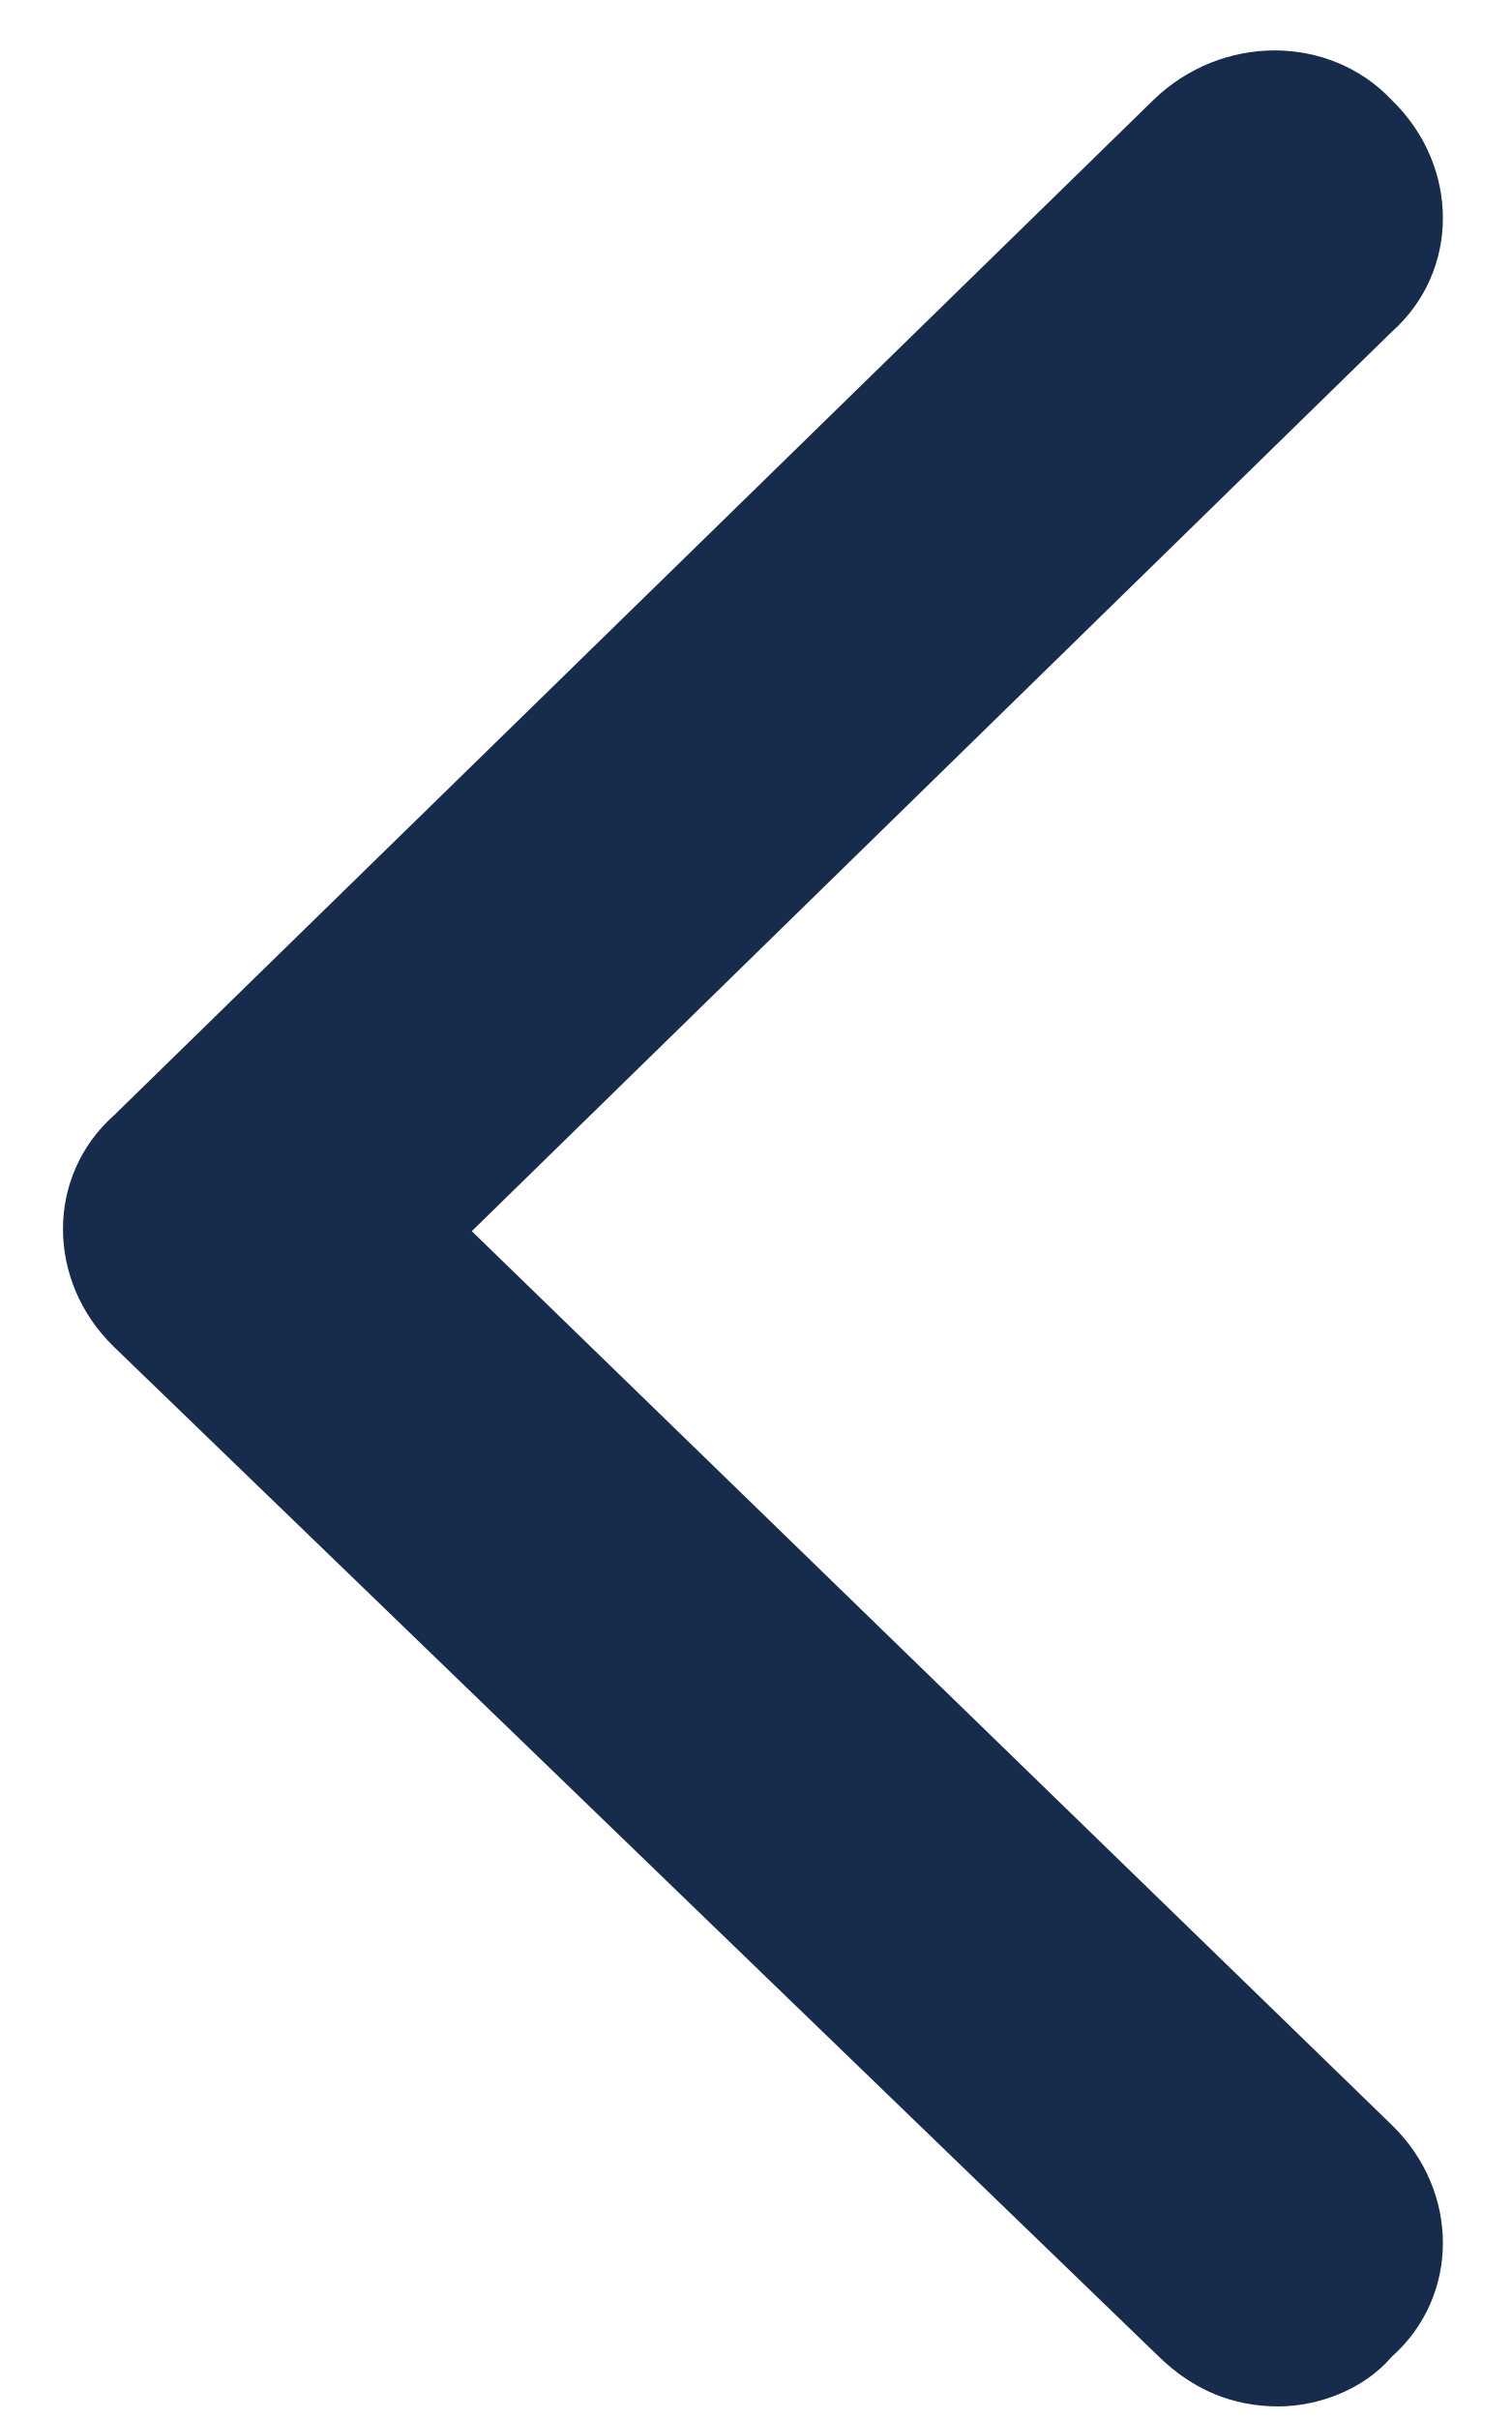
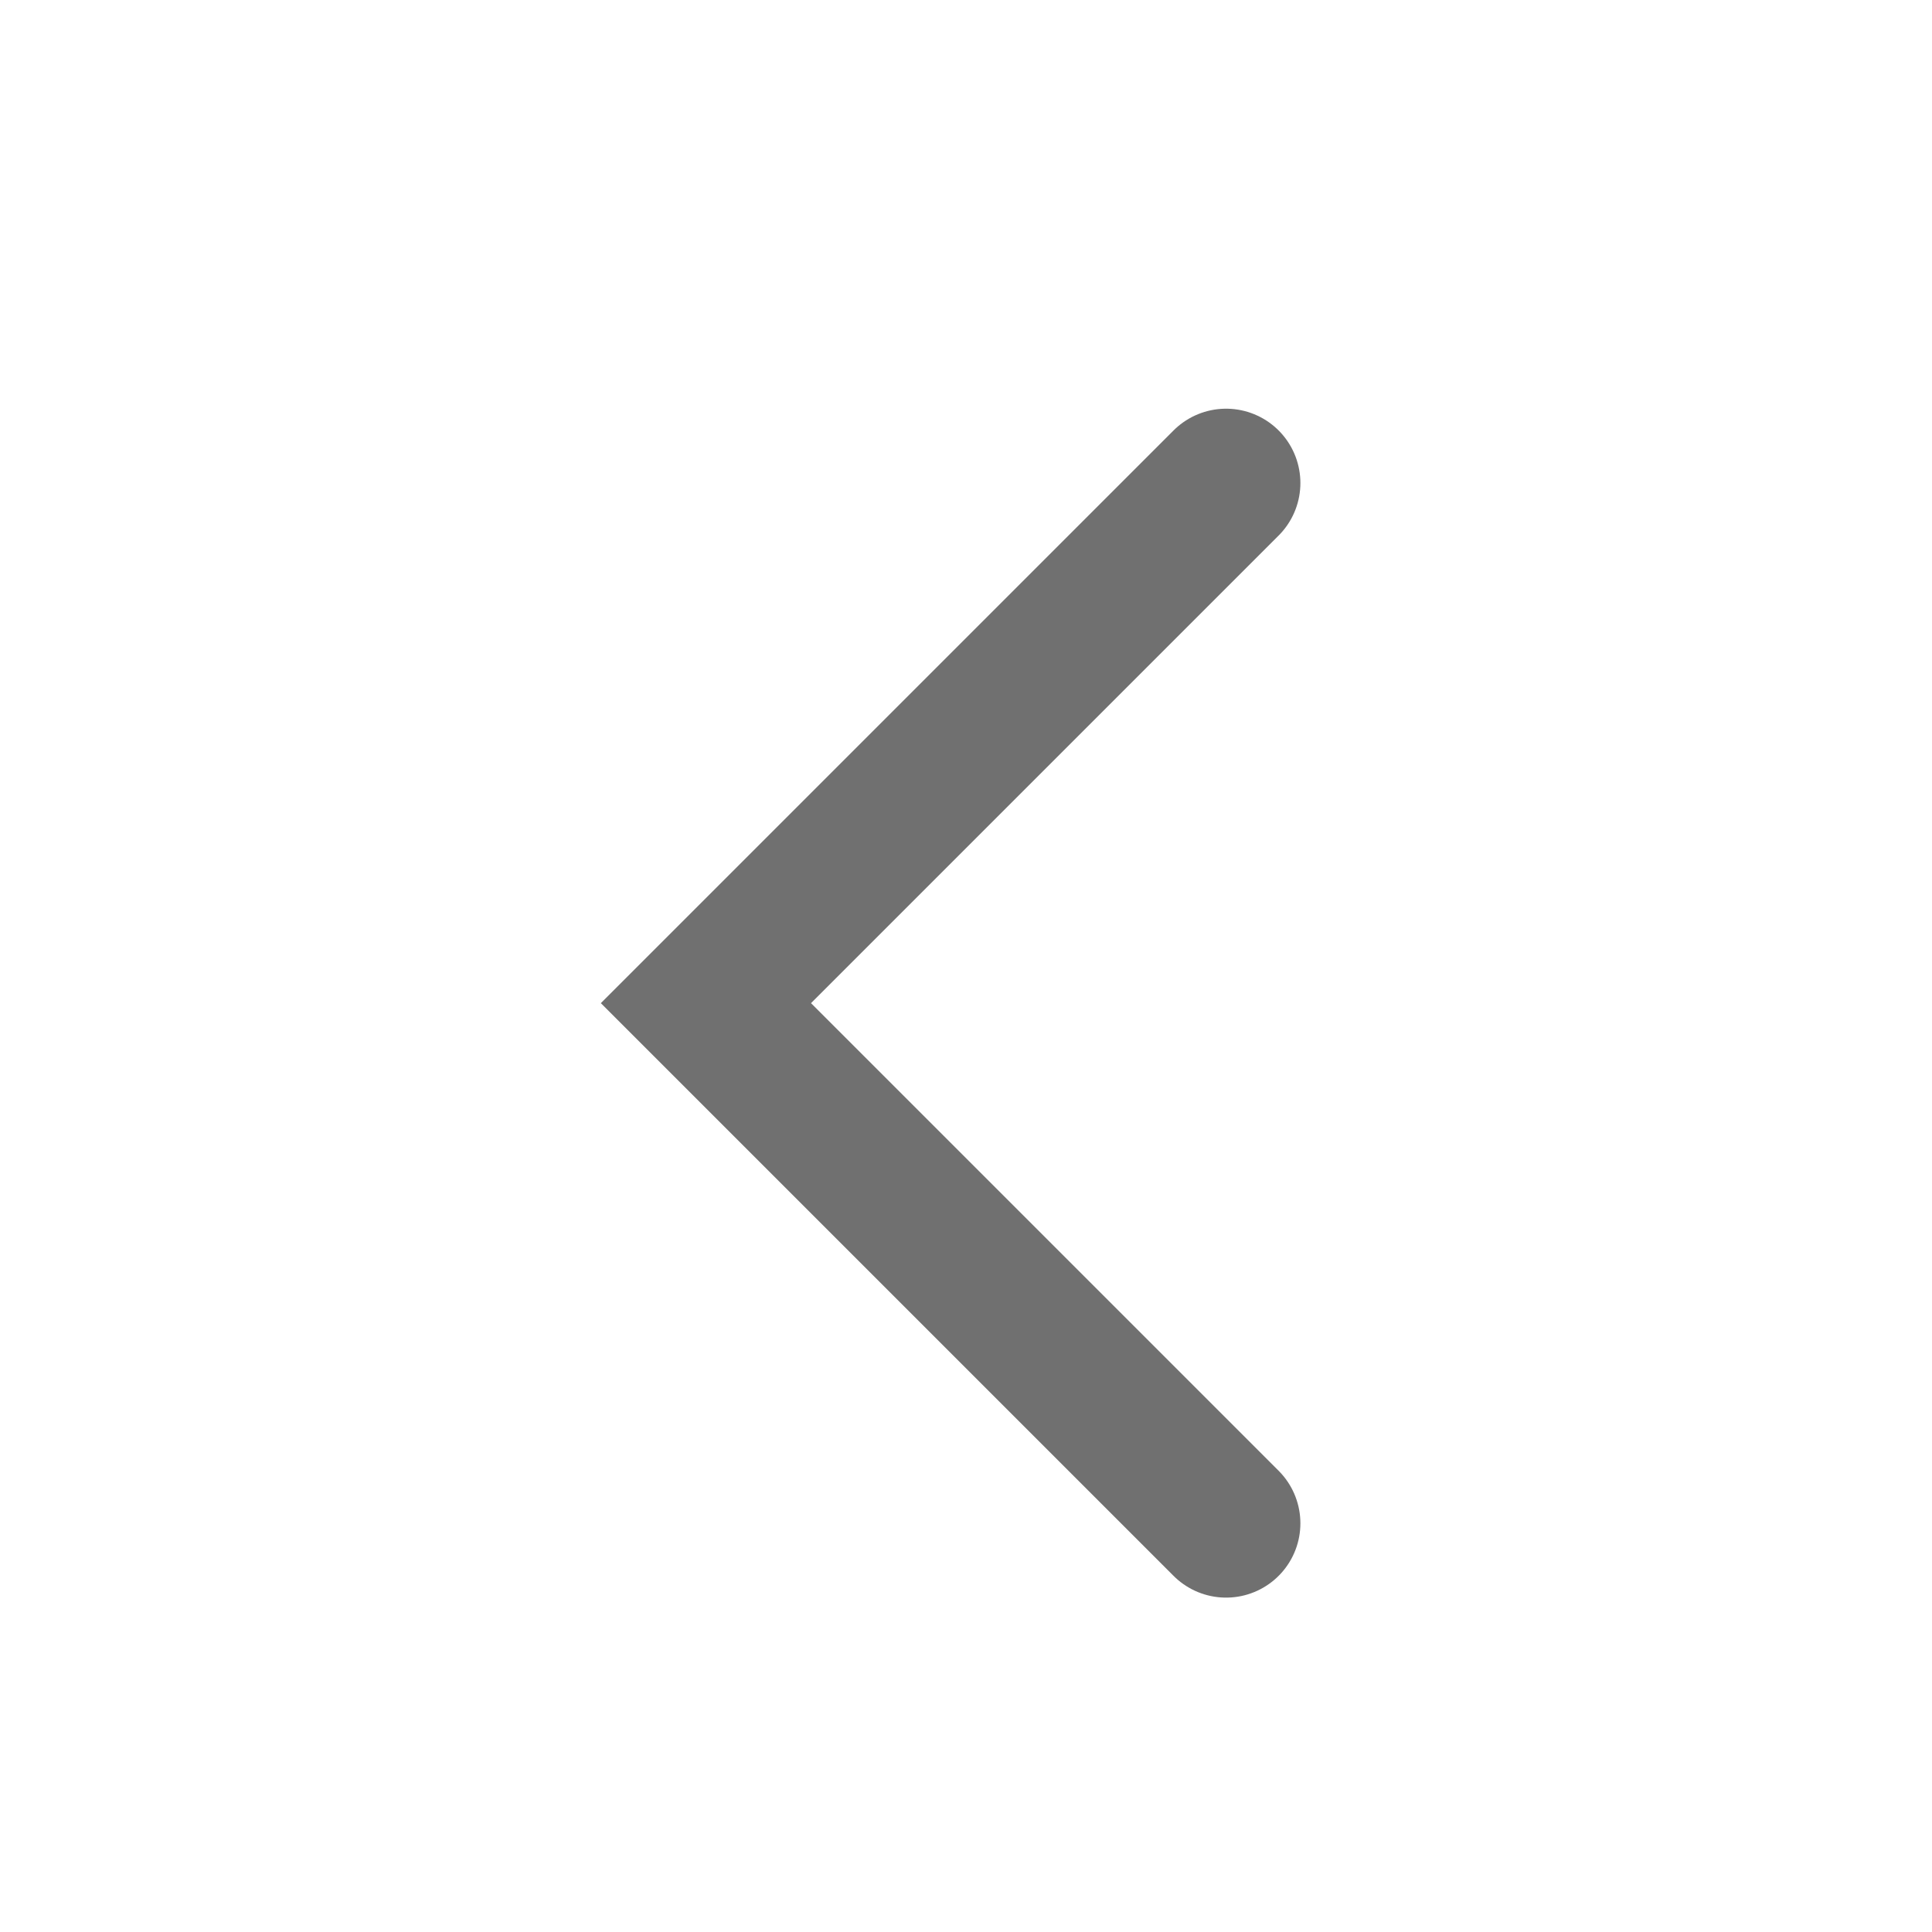
- <svg xmlns="http://www.w3.org/2000/svg" width="15" height="24" viewBox="0 0 15 24" fill="none">
-   <path d="M12.684 23.875C12.234 23.875 11.839 23.711 11.501 23.382L1.132 13.364C0.456 12.708 0.456 11.667 1.132 11.065L11.445 0.993C12.121 0.336 13.192 0.336 13.812 0.993C14.488 1.65 14.488 2.69 13.812 3.292L4.682 12.215L13.812 21.083C14.488 21.74 14.488 22.78 13.812 23.382C13.53 23.711 13.079 23.875 12.684 23.875Z" fill="#172B4D" />
+ <svg xmlns="http://www.w3.org/2000/svg" width="26" height="26" viewBox="0 0 26 26">
+   <g id="그룹_1065" data-name="그룹 1065" transform="translate(0 -4)">
+     <rect id="사각형_150" data-name="사각형 150" width="26" height="26" transform="translate(0 4)" fill="none" />
+     <path id="패스_137" data-name="패스 137" d="M3029.129,4036.5l-7,7,7,7" transform="translate(-3012.629 -4026)" fill="none" stroke="#707070" stroke-linecap="round" stroke-width="2" />
+   </g>
</svg>
